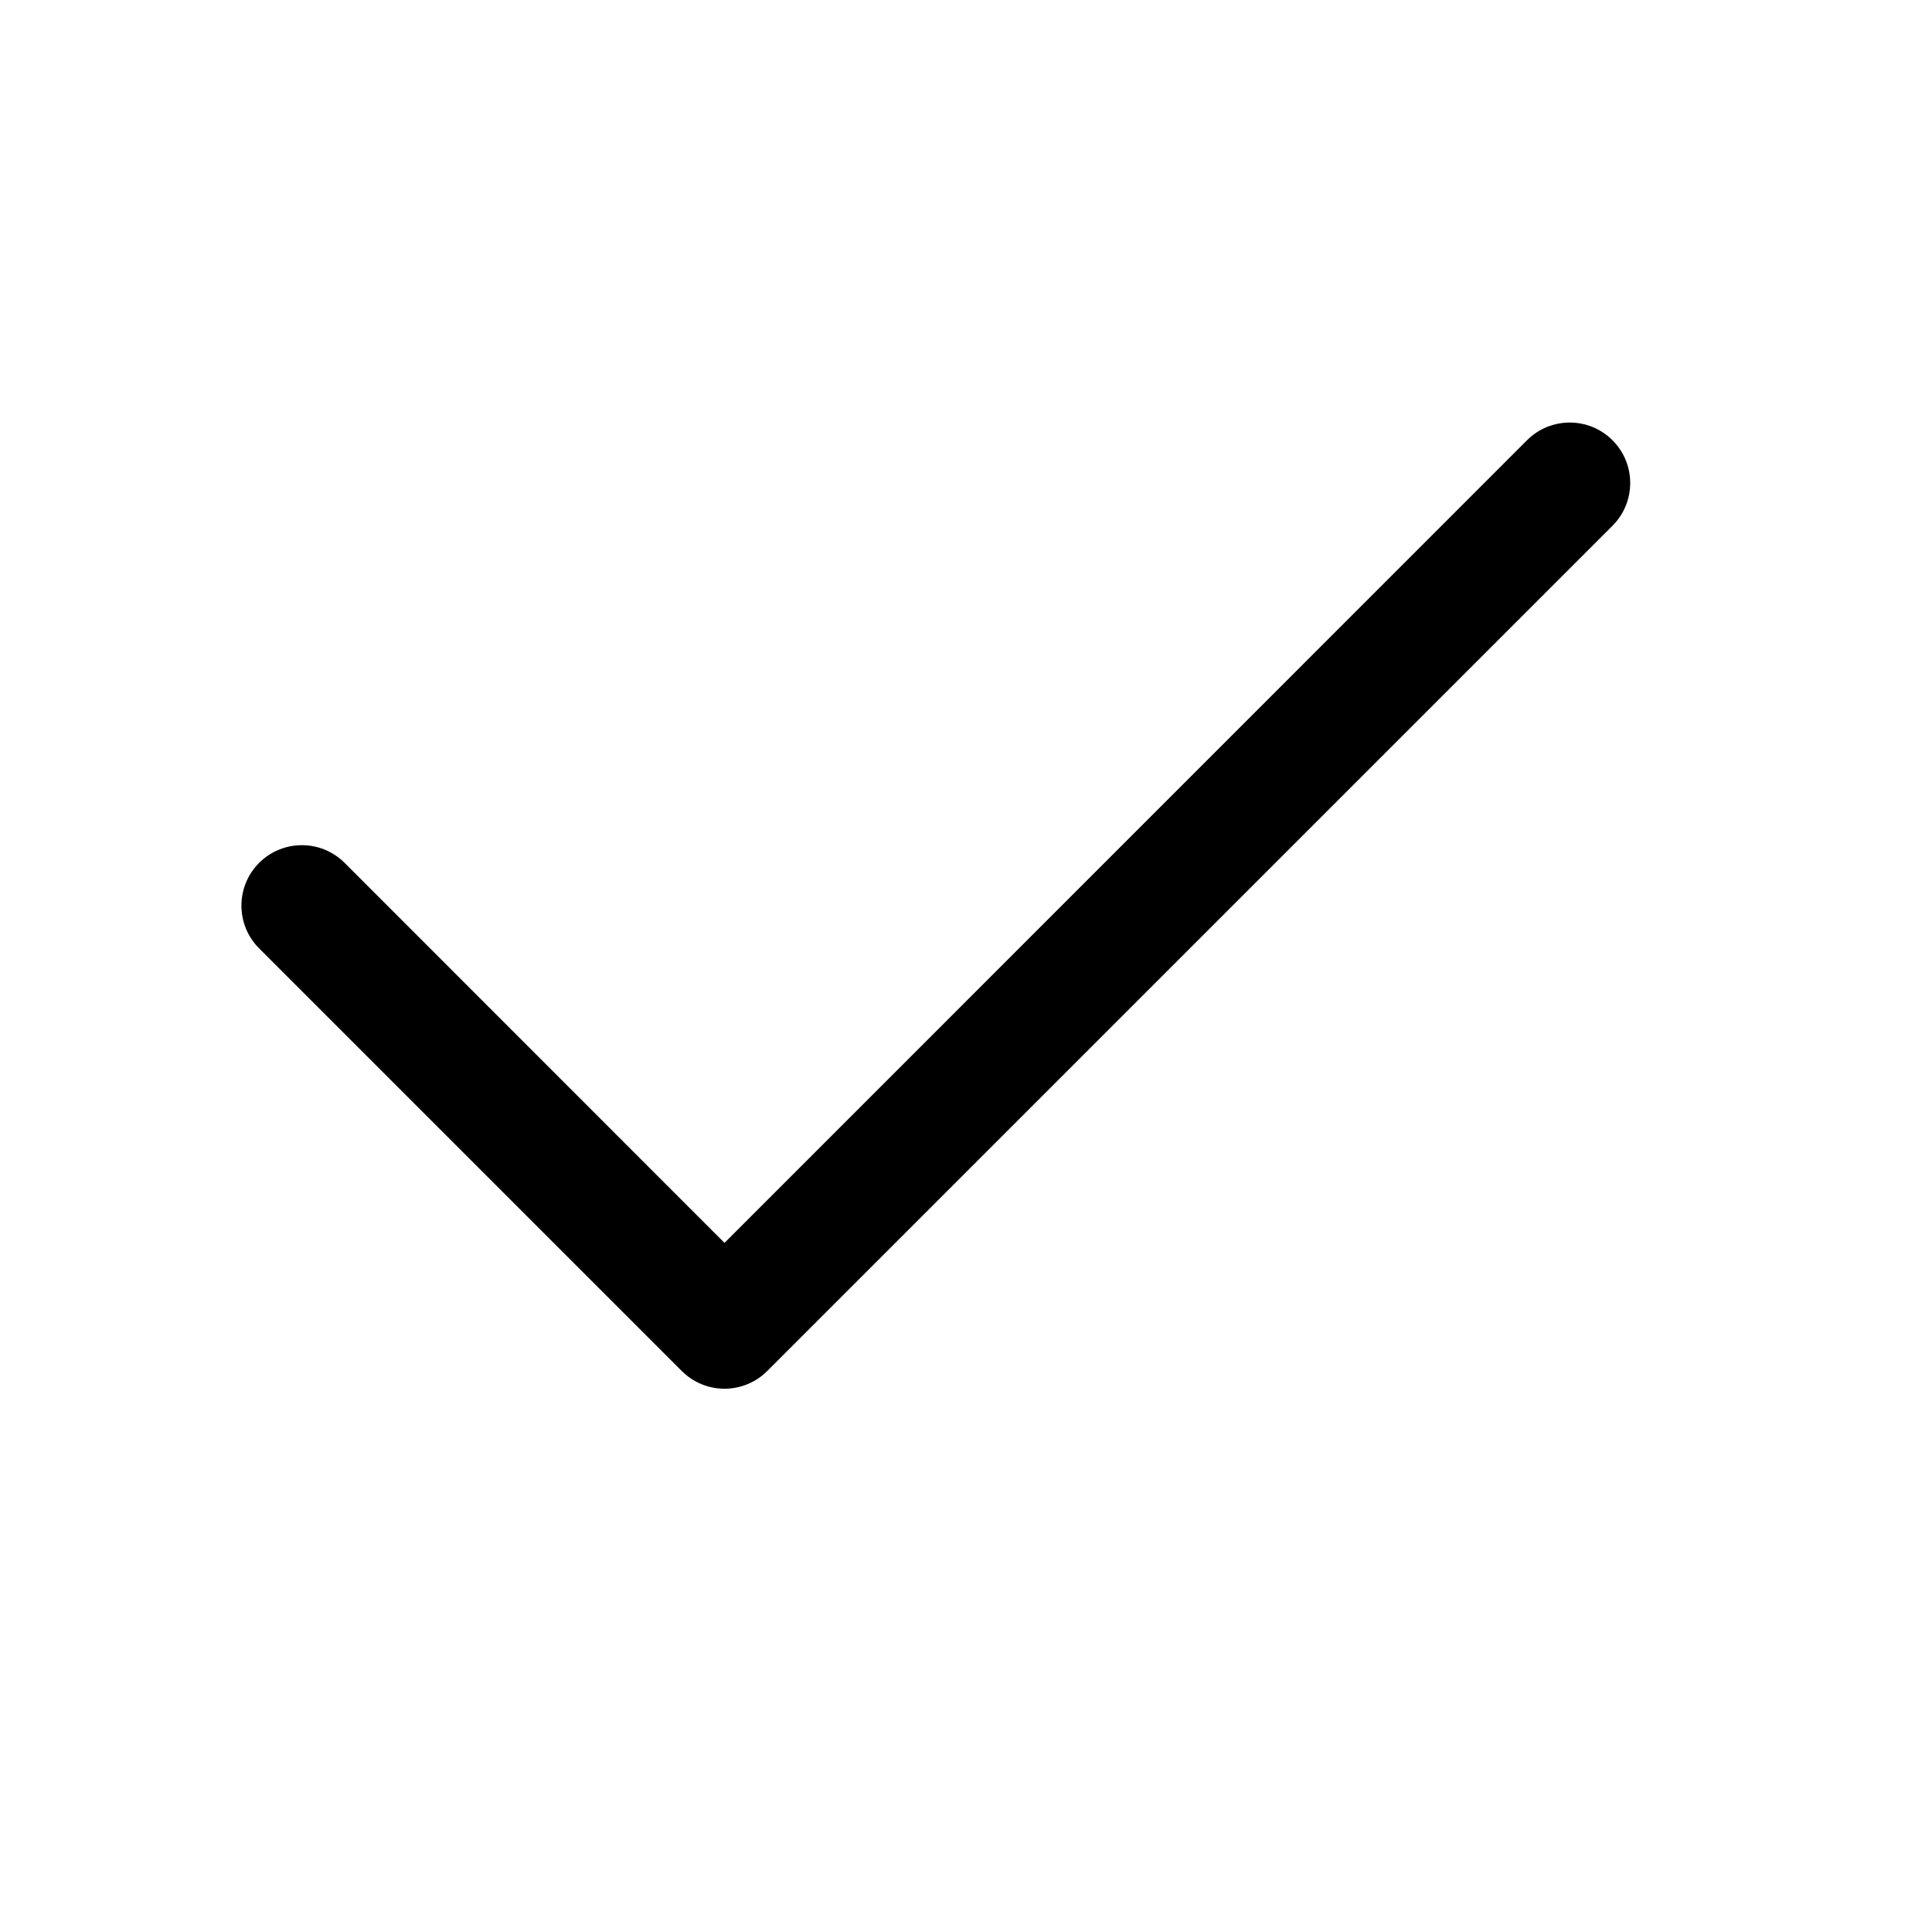
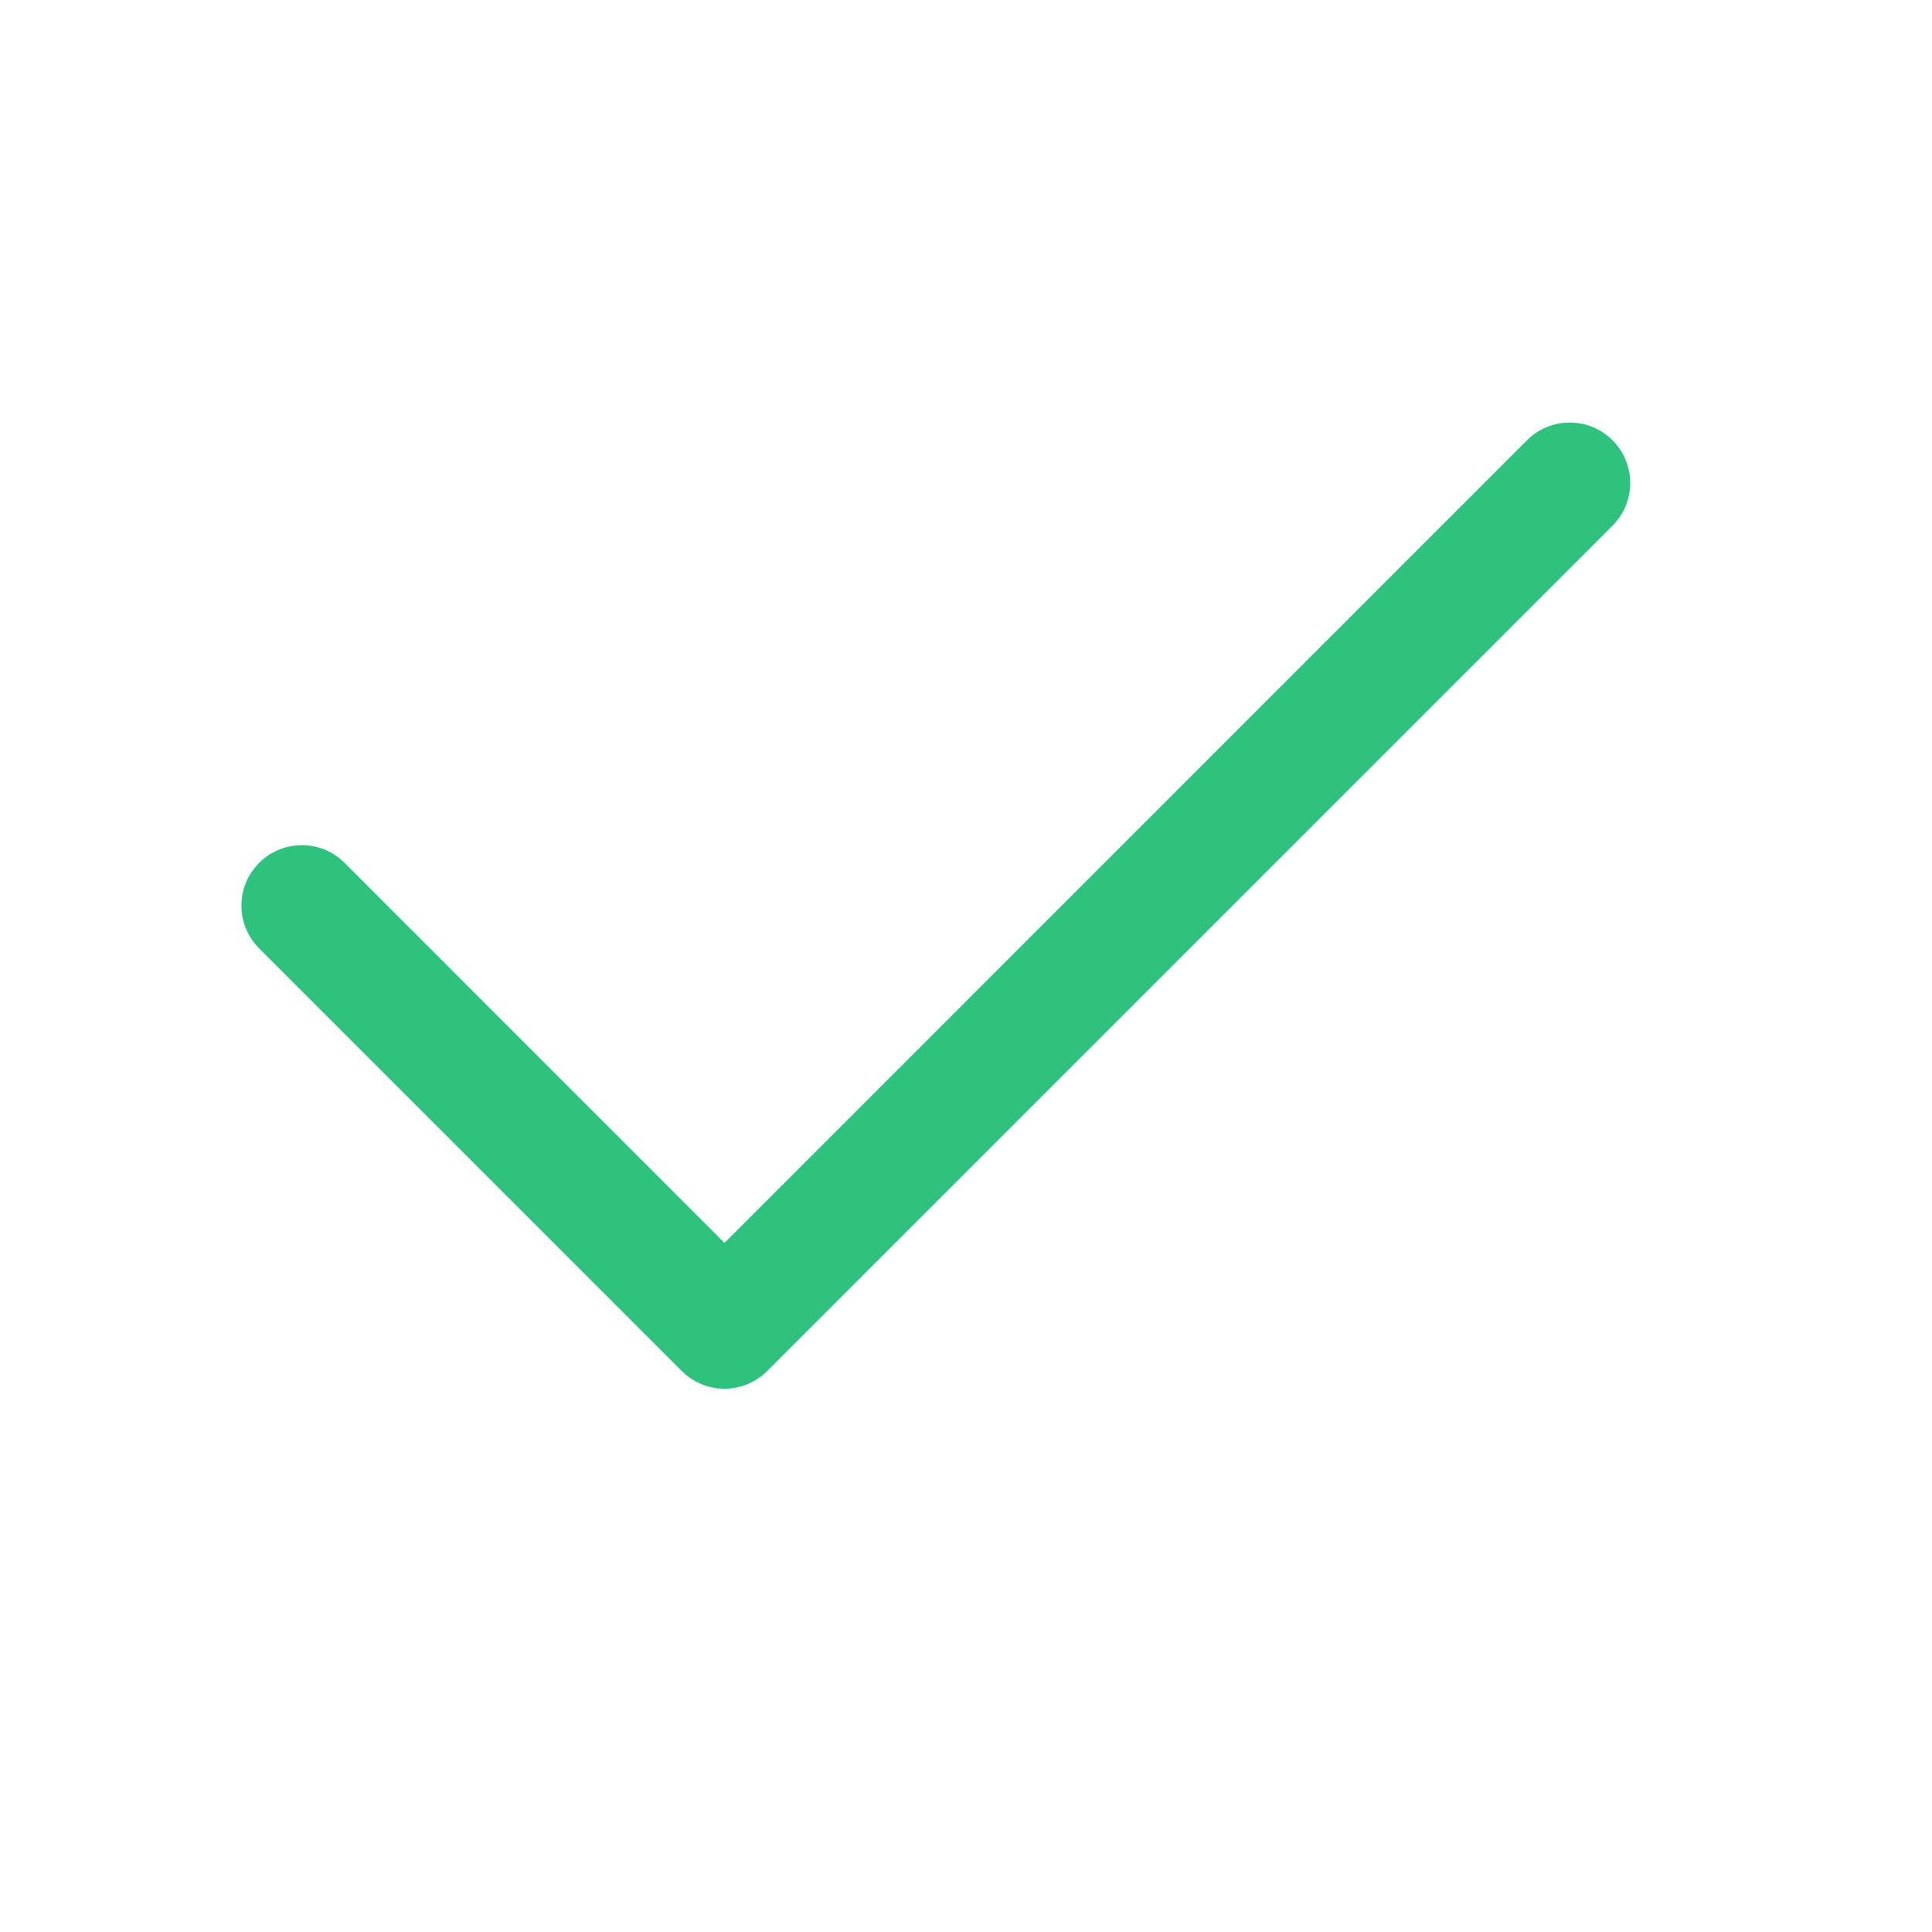
<svg xmlns="http://www.w3.org/2000/svg" width="16" height="16" viewBox="0 0 16 16">
-   <path fill="currentColor" d="M13.354 4.354l-7 7a.5.5 0 0 1-.708 0l-3.5-3.5a.5.5 0 1 1 .708-.708L6 10.293l6.646-6.647a.5.5 0 0 1 .708.708z" />
+   <path fill="#2ec27e" d="M13.354 4.354l-7 7a.5.5 0 0 1-.708 0l-3.5-3.5a.5.5 0 1 1 .708-.708L6 10.293l6.646-6.647a.5.5 0 0 1 .708.708z" />
</svg>
